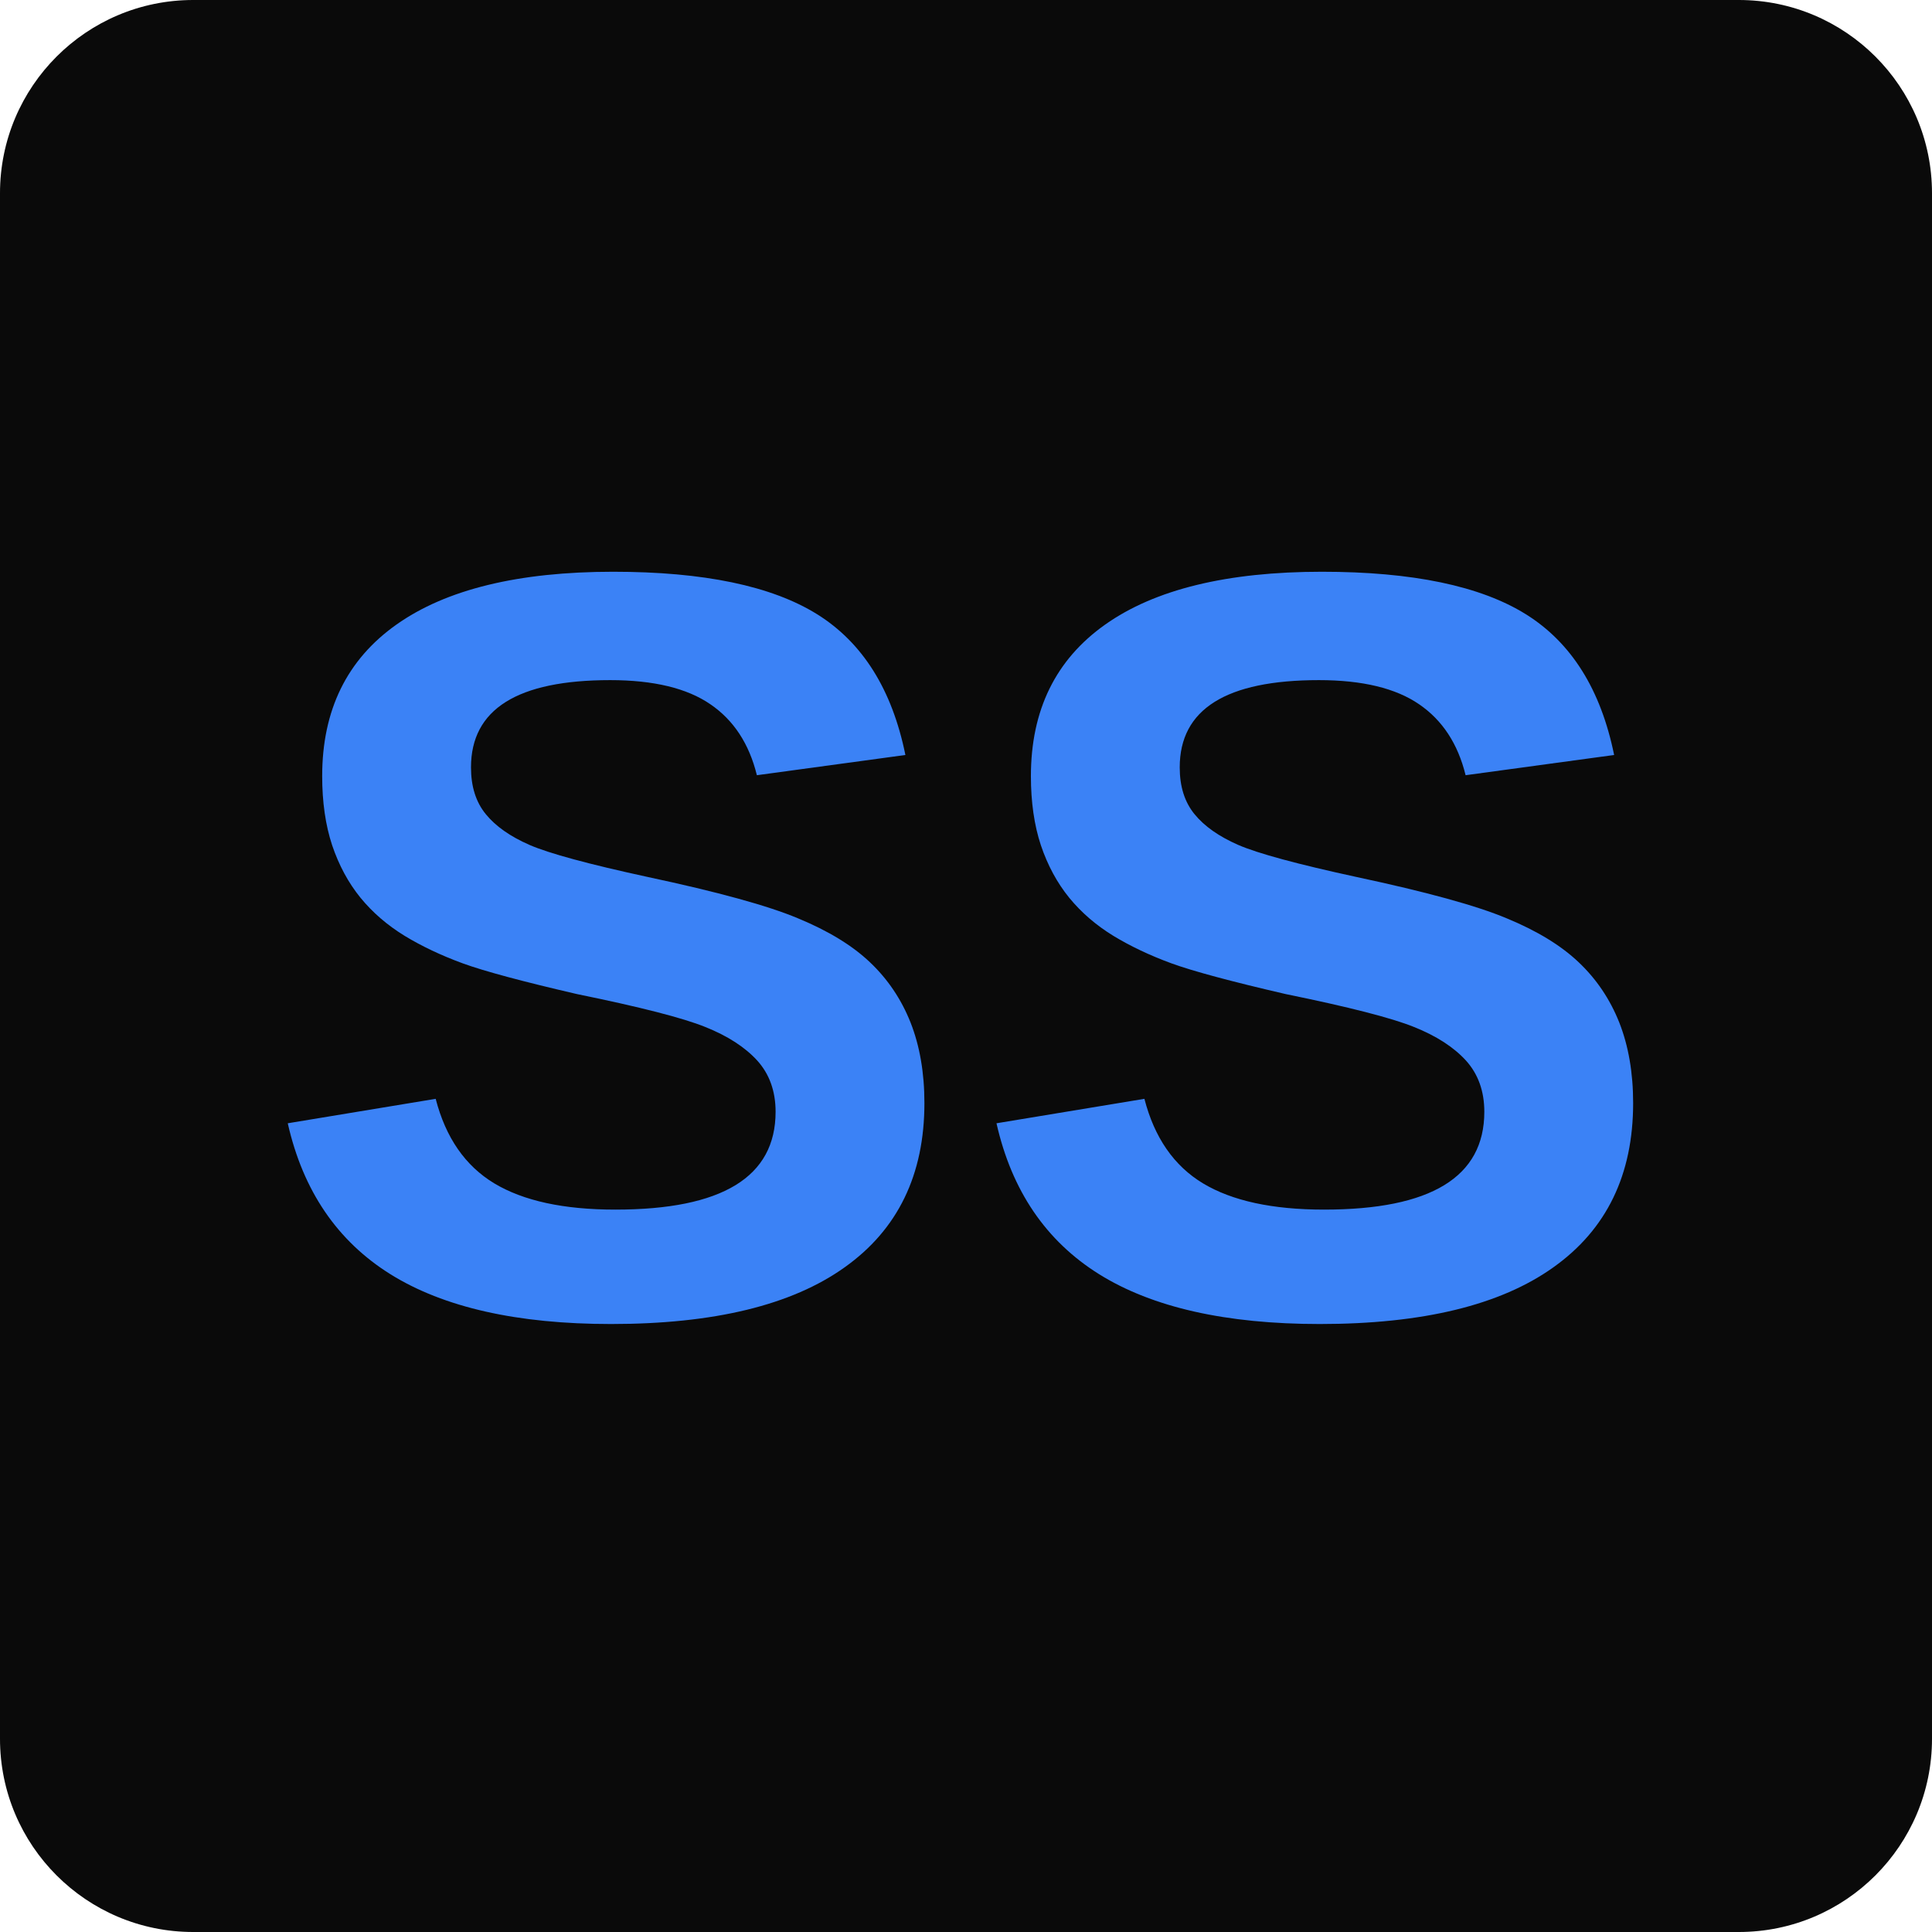
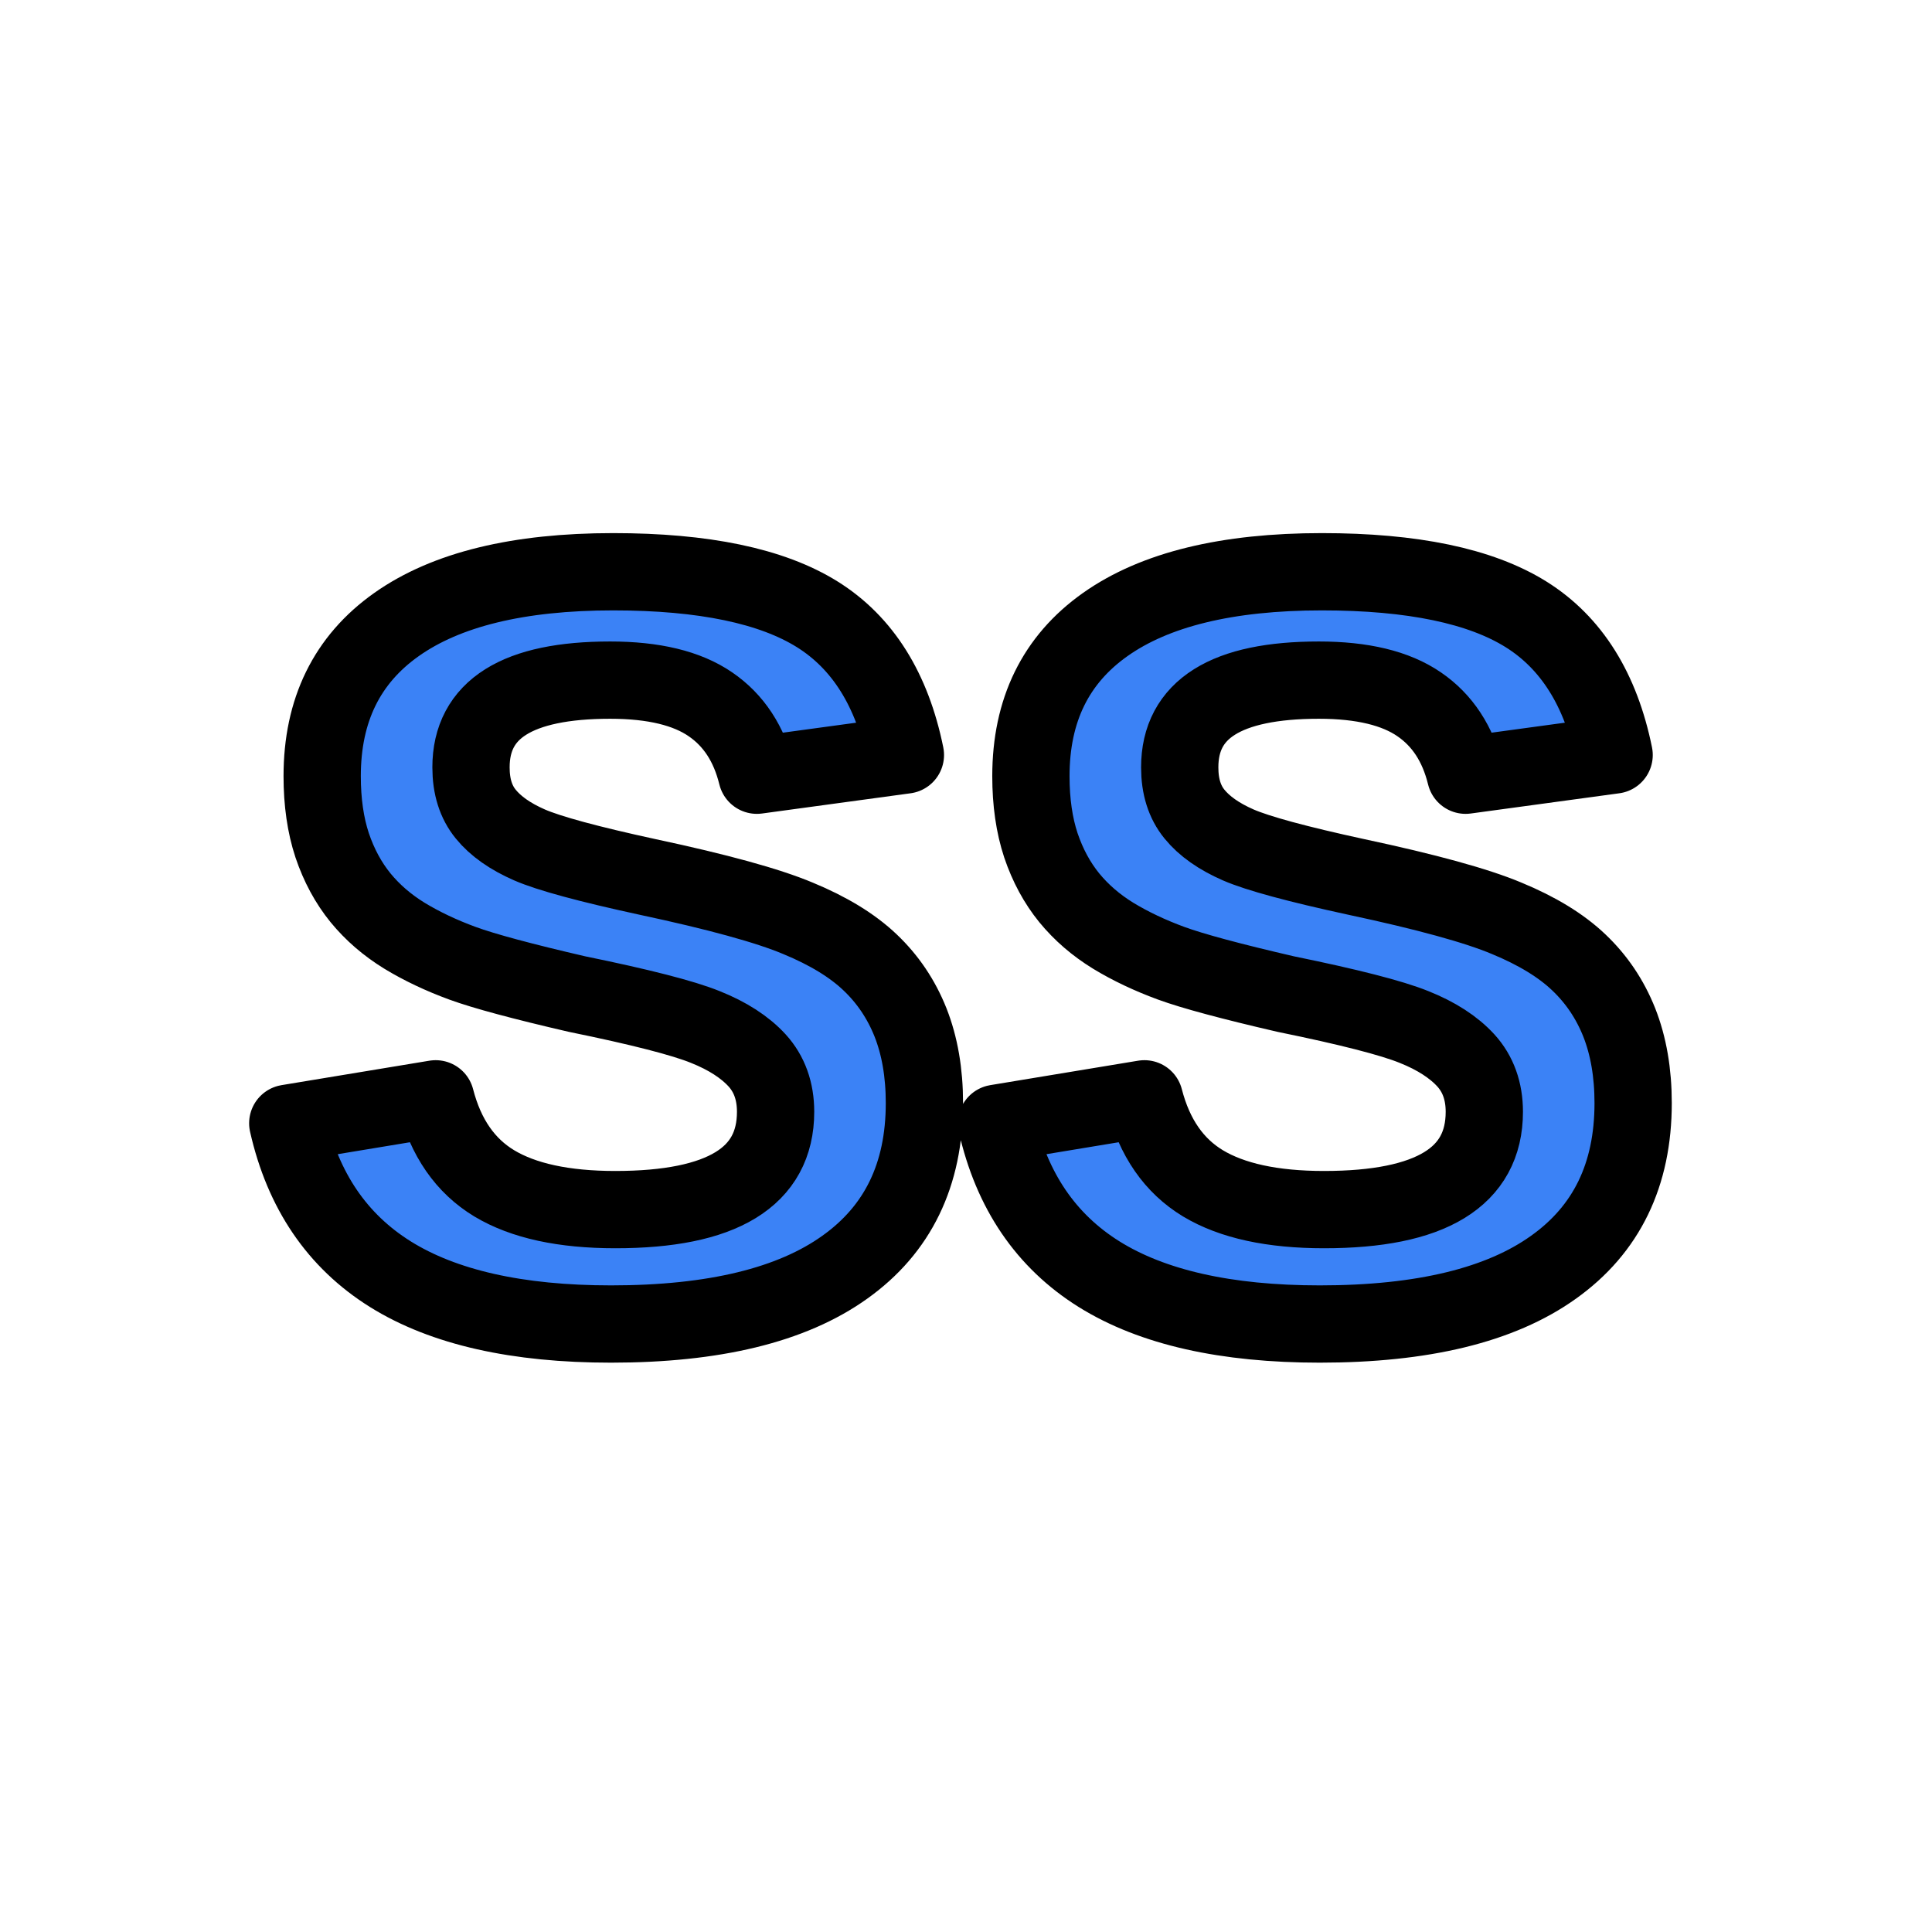
<svg xmlns="http://www.w3.org/2000/svg" viewBox="0 0 100 100">
-   <rect width="100" height="100" fill="#0a0a0a" rx="10" />
-   <text x="50" y="68" font-size="55" font-weight="bold" fill="#3b82f6" text-anchor="middle" font-family="Arial, sans-serif">SS</text>
+   <text x="50" y="68" font-size="55" font-weight="bold" fill="#3b82f6" stroke="#000000" stroke-width="4" stroke-linejoin="round" text-anchor="middle" font-family="Arial, sans-serif">SS</text>
</svg>
